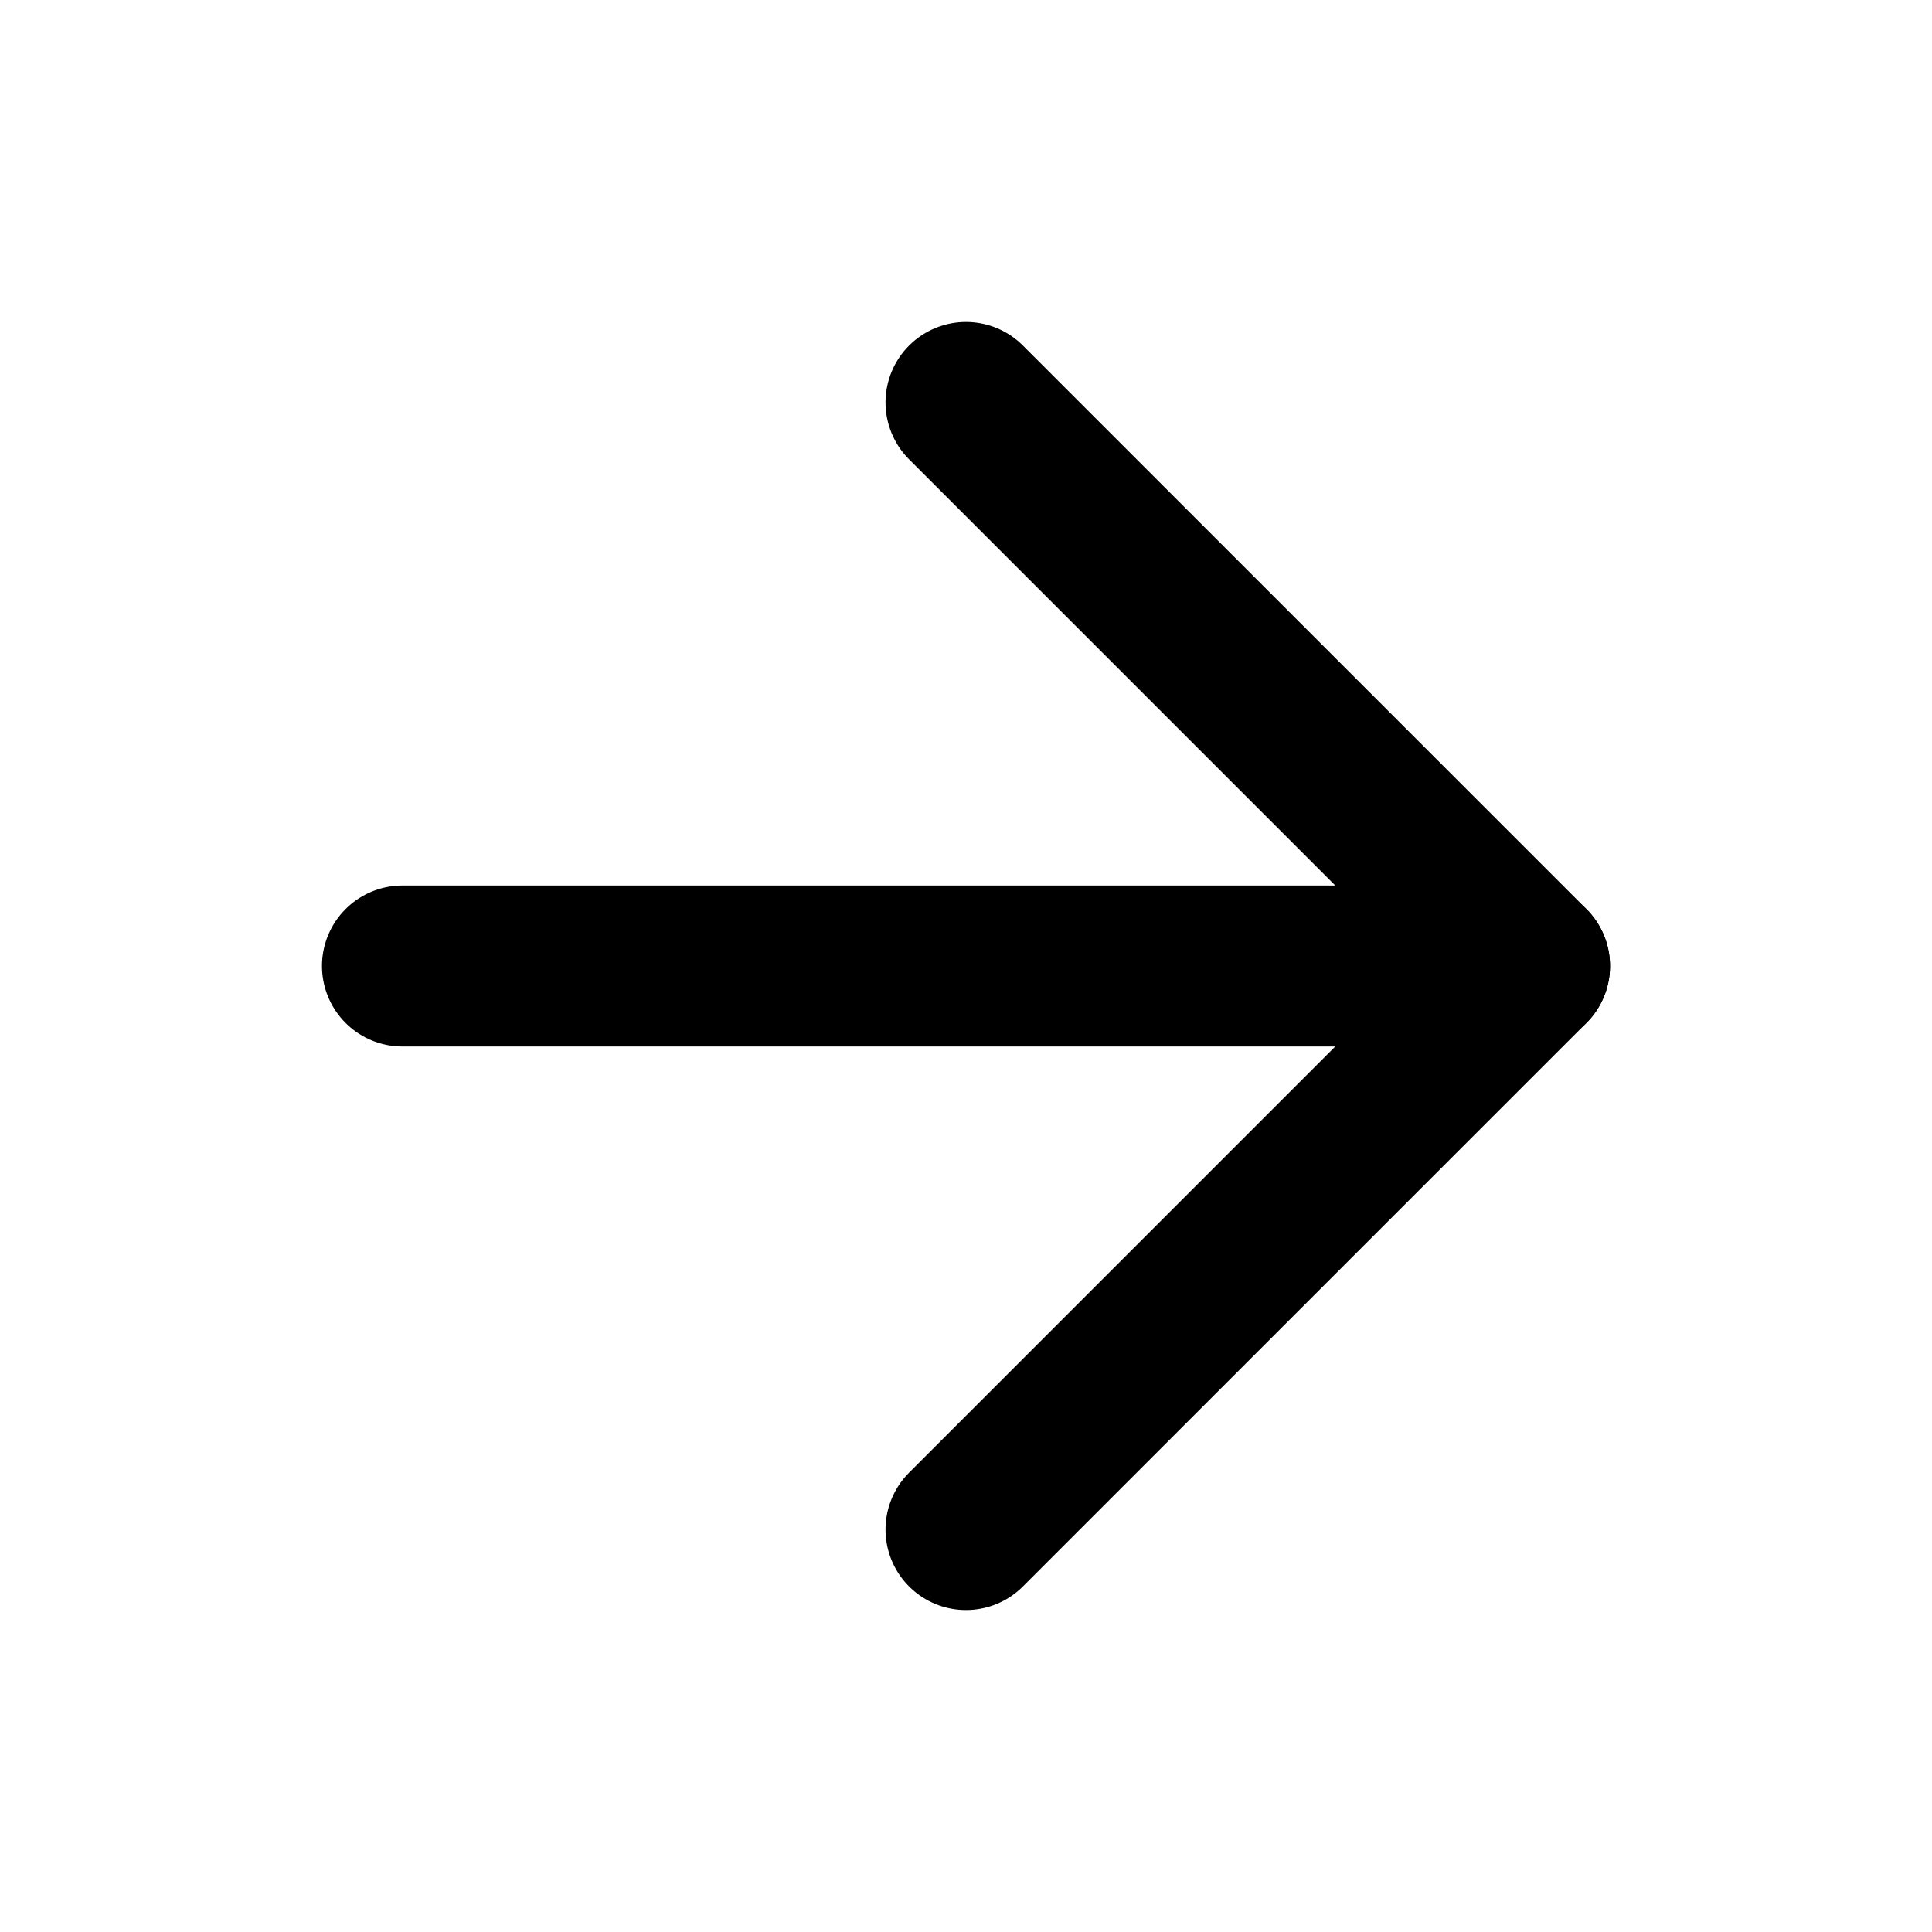
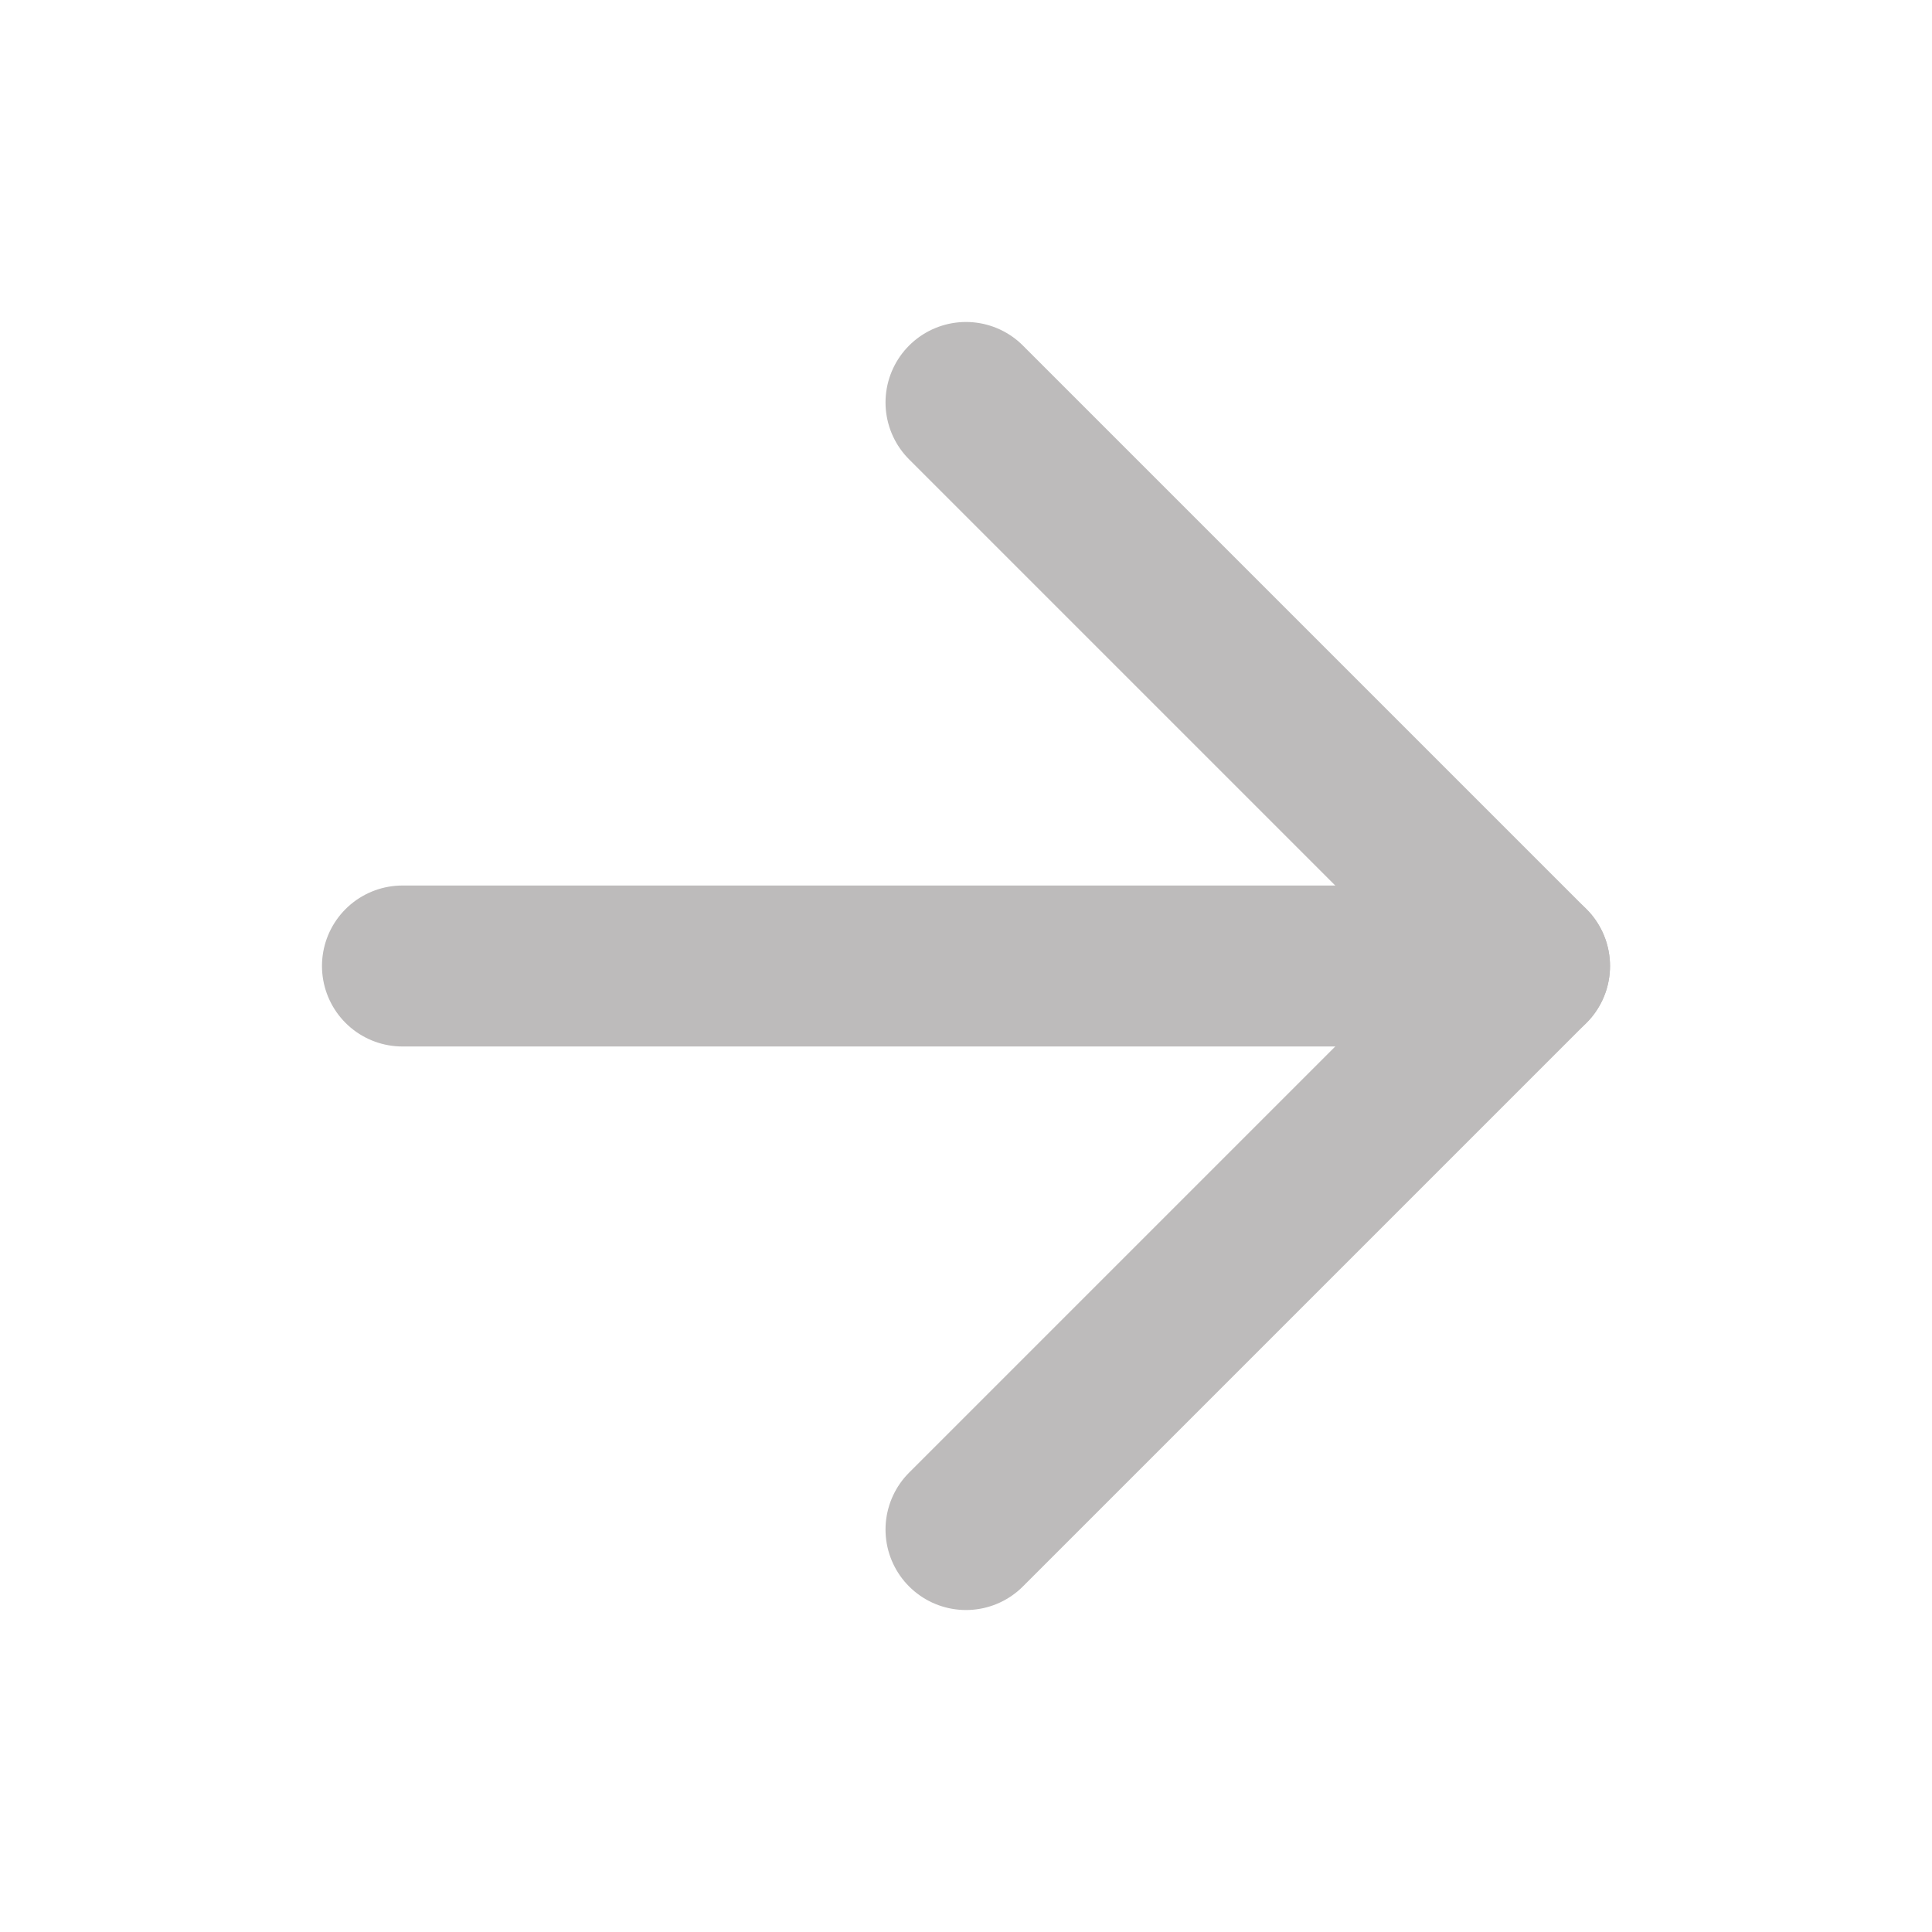
<svg xmlns="http://www.w3.org/2000/svg" width="16" height="16" viewBox="0 0 16 16" fill="none">
-   <path d="M3.333 8H12.667" stroke="black" stroke-width="1.333" stroke-linecap="round" stroke-linejoin="round" />
-   <path d="M8 12.667L12.667 8L8 3.333" stroke="black" stroke-width="1.333" stroke-linecap="round" stroke-linejoin="round" />
+   <path d="M3.333 8H12.667" stroke="rgba(189, 187, 187, 1)" stroke-width="1.333" stroke-linecap="round" stroke-linejoin="round" />
+   <path d="M8 12.667L12.667 8L8 3.333" stroke="rgba(189, 187, 187, 1)" stroke-width="1.333" stroke-linecap="round" stroke-linejoin="round" />
</svg>
